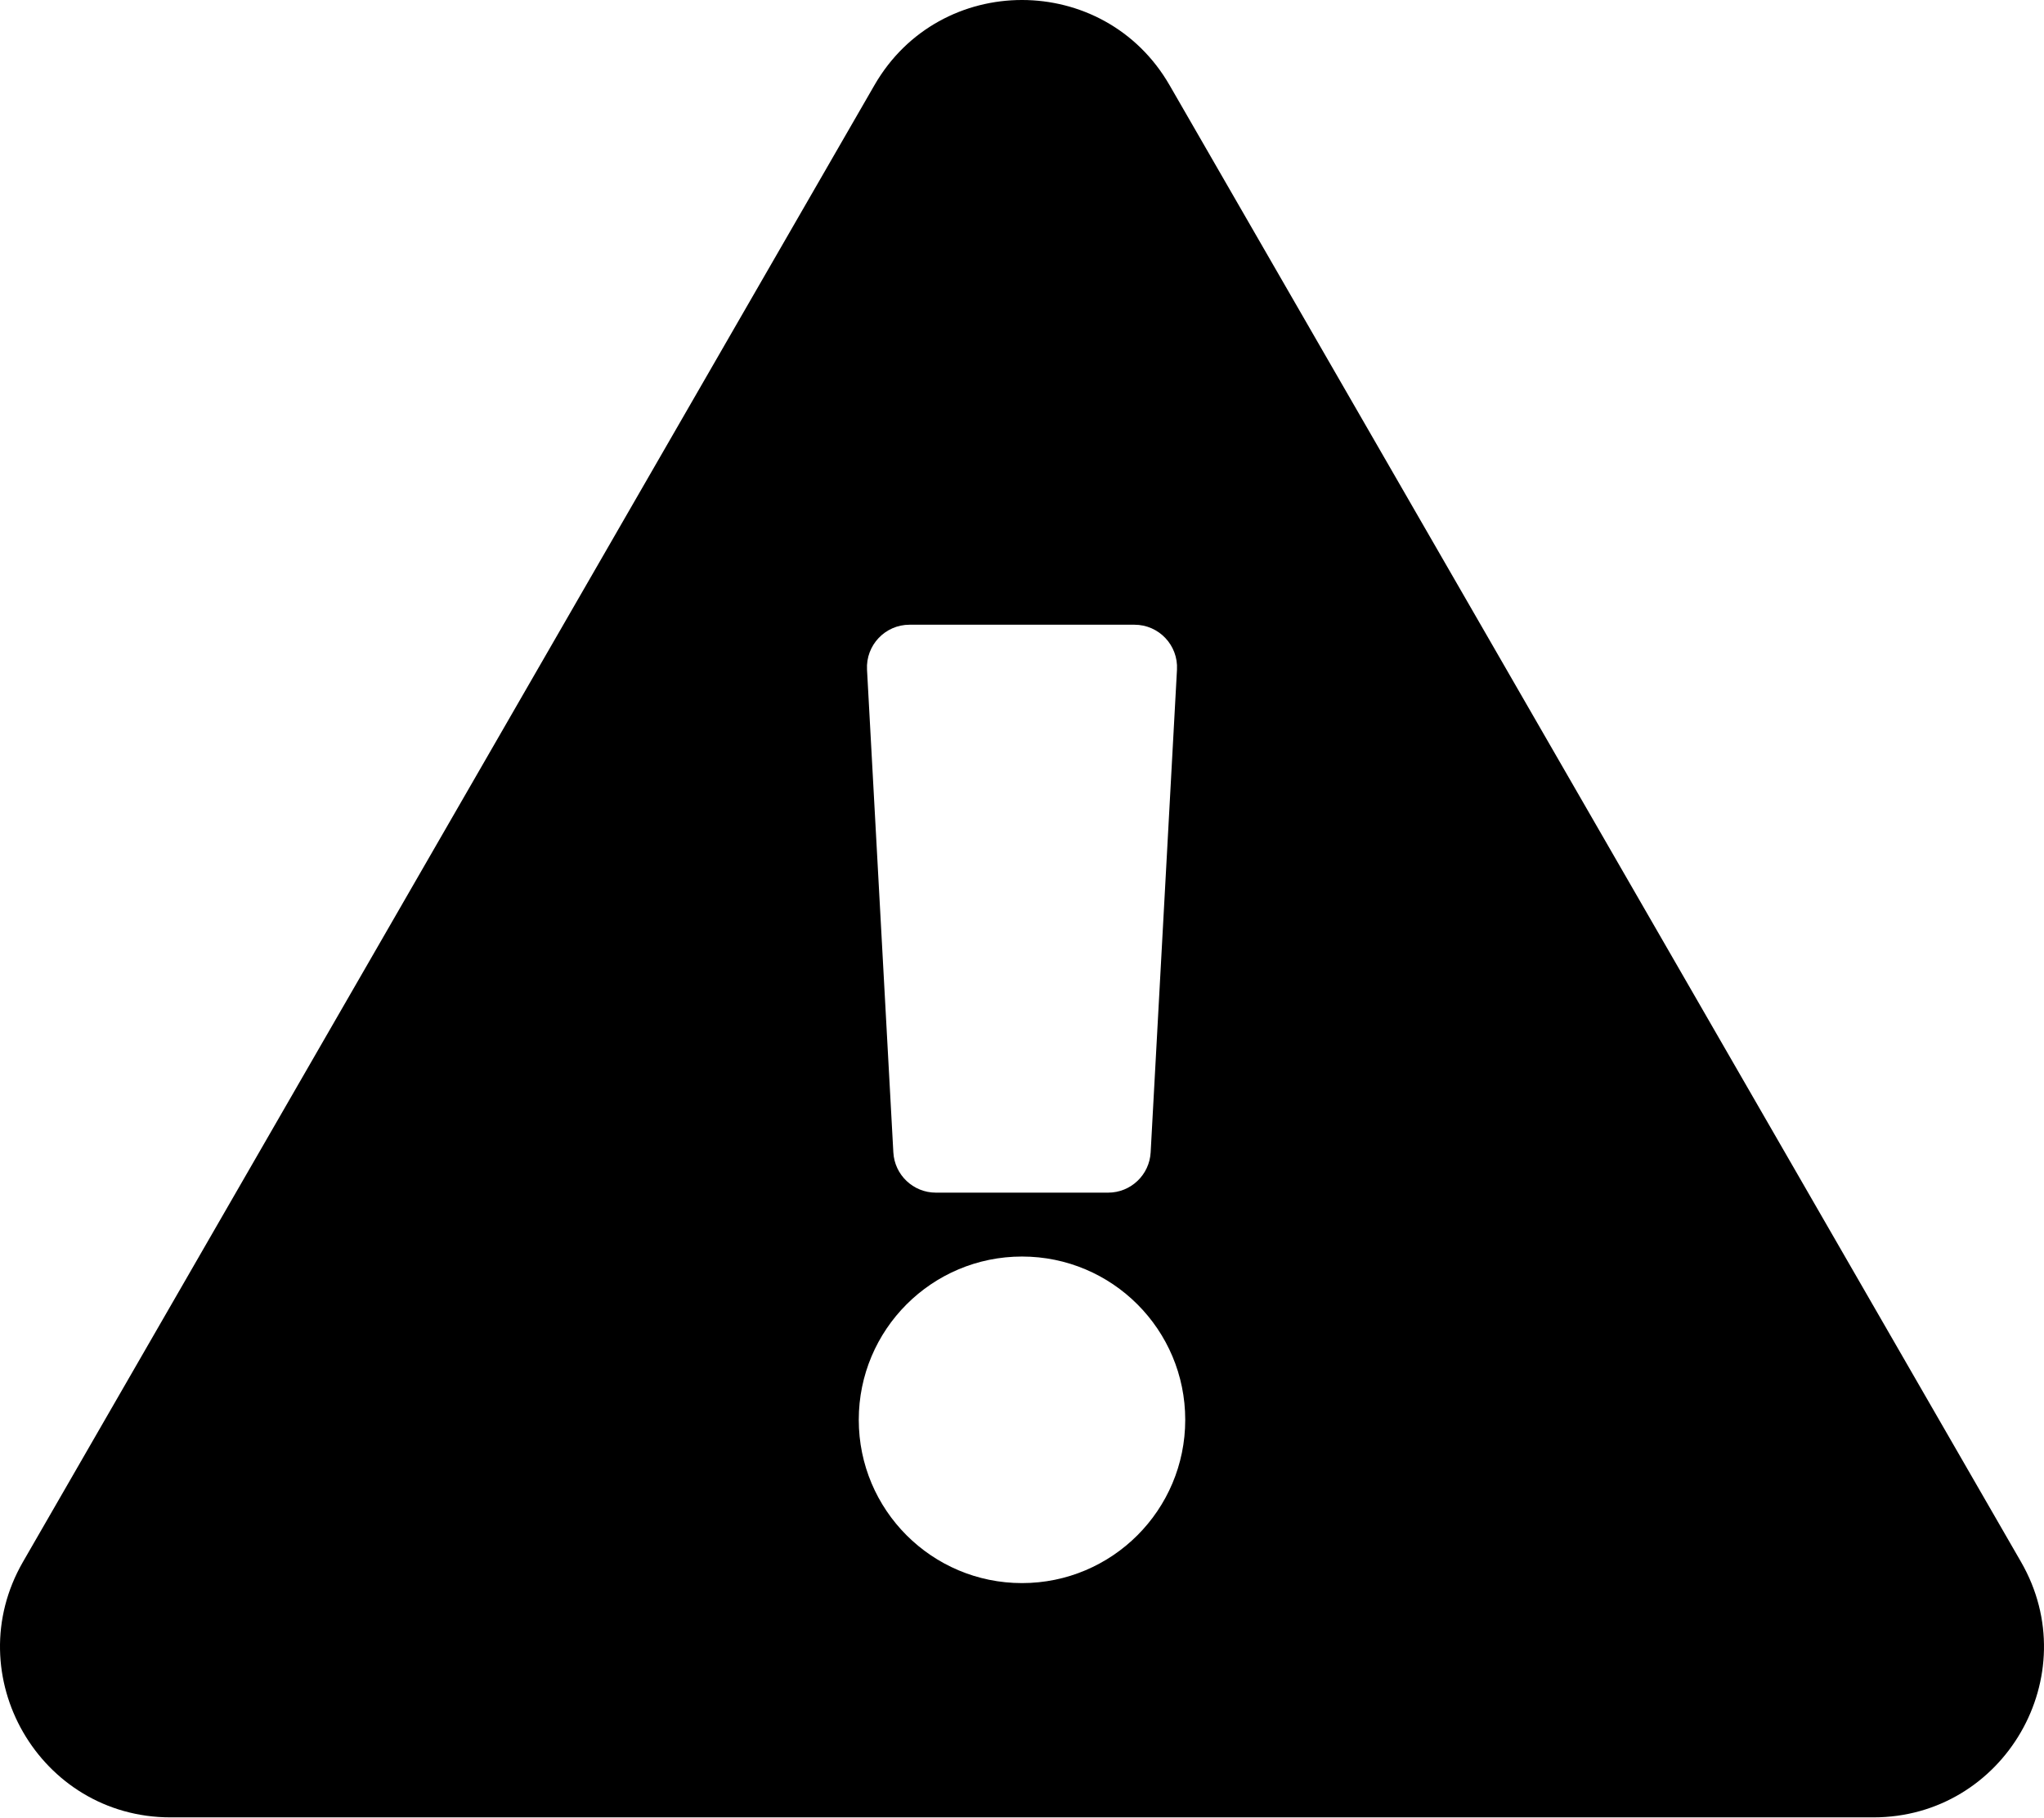
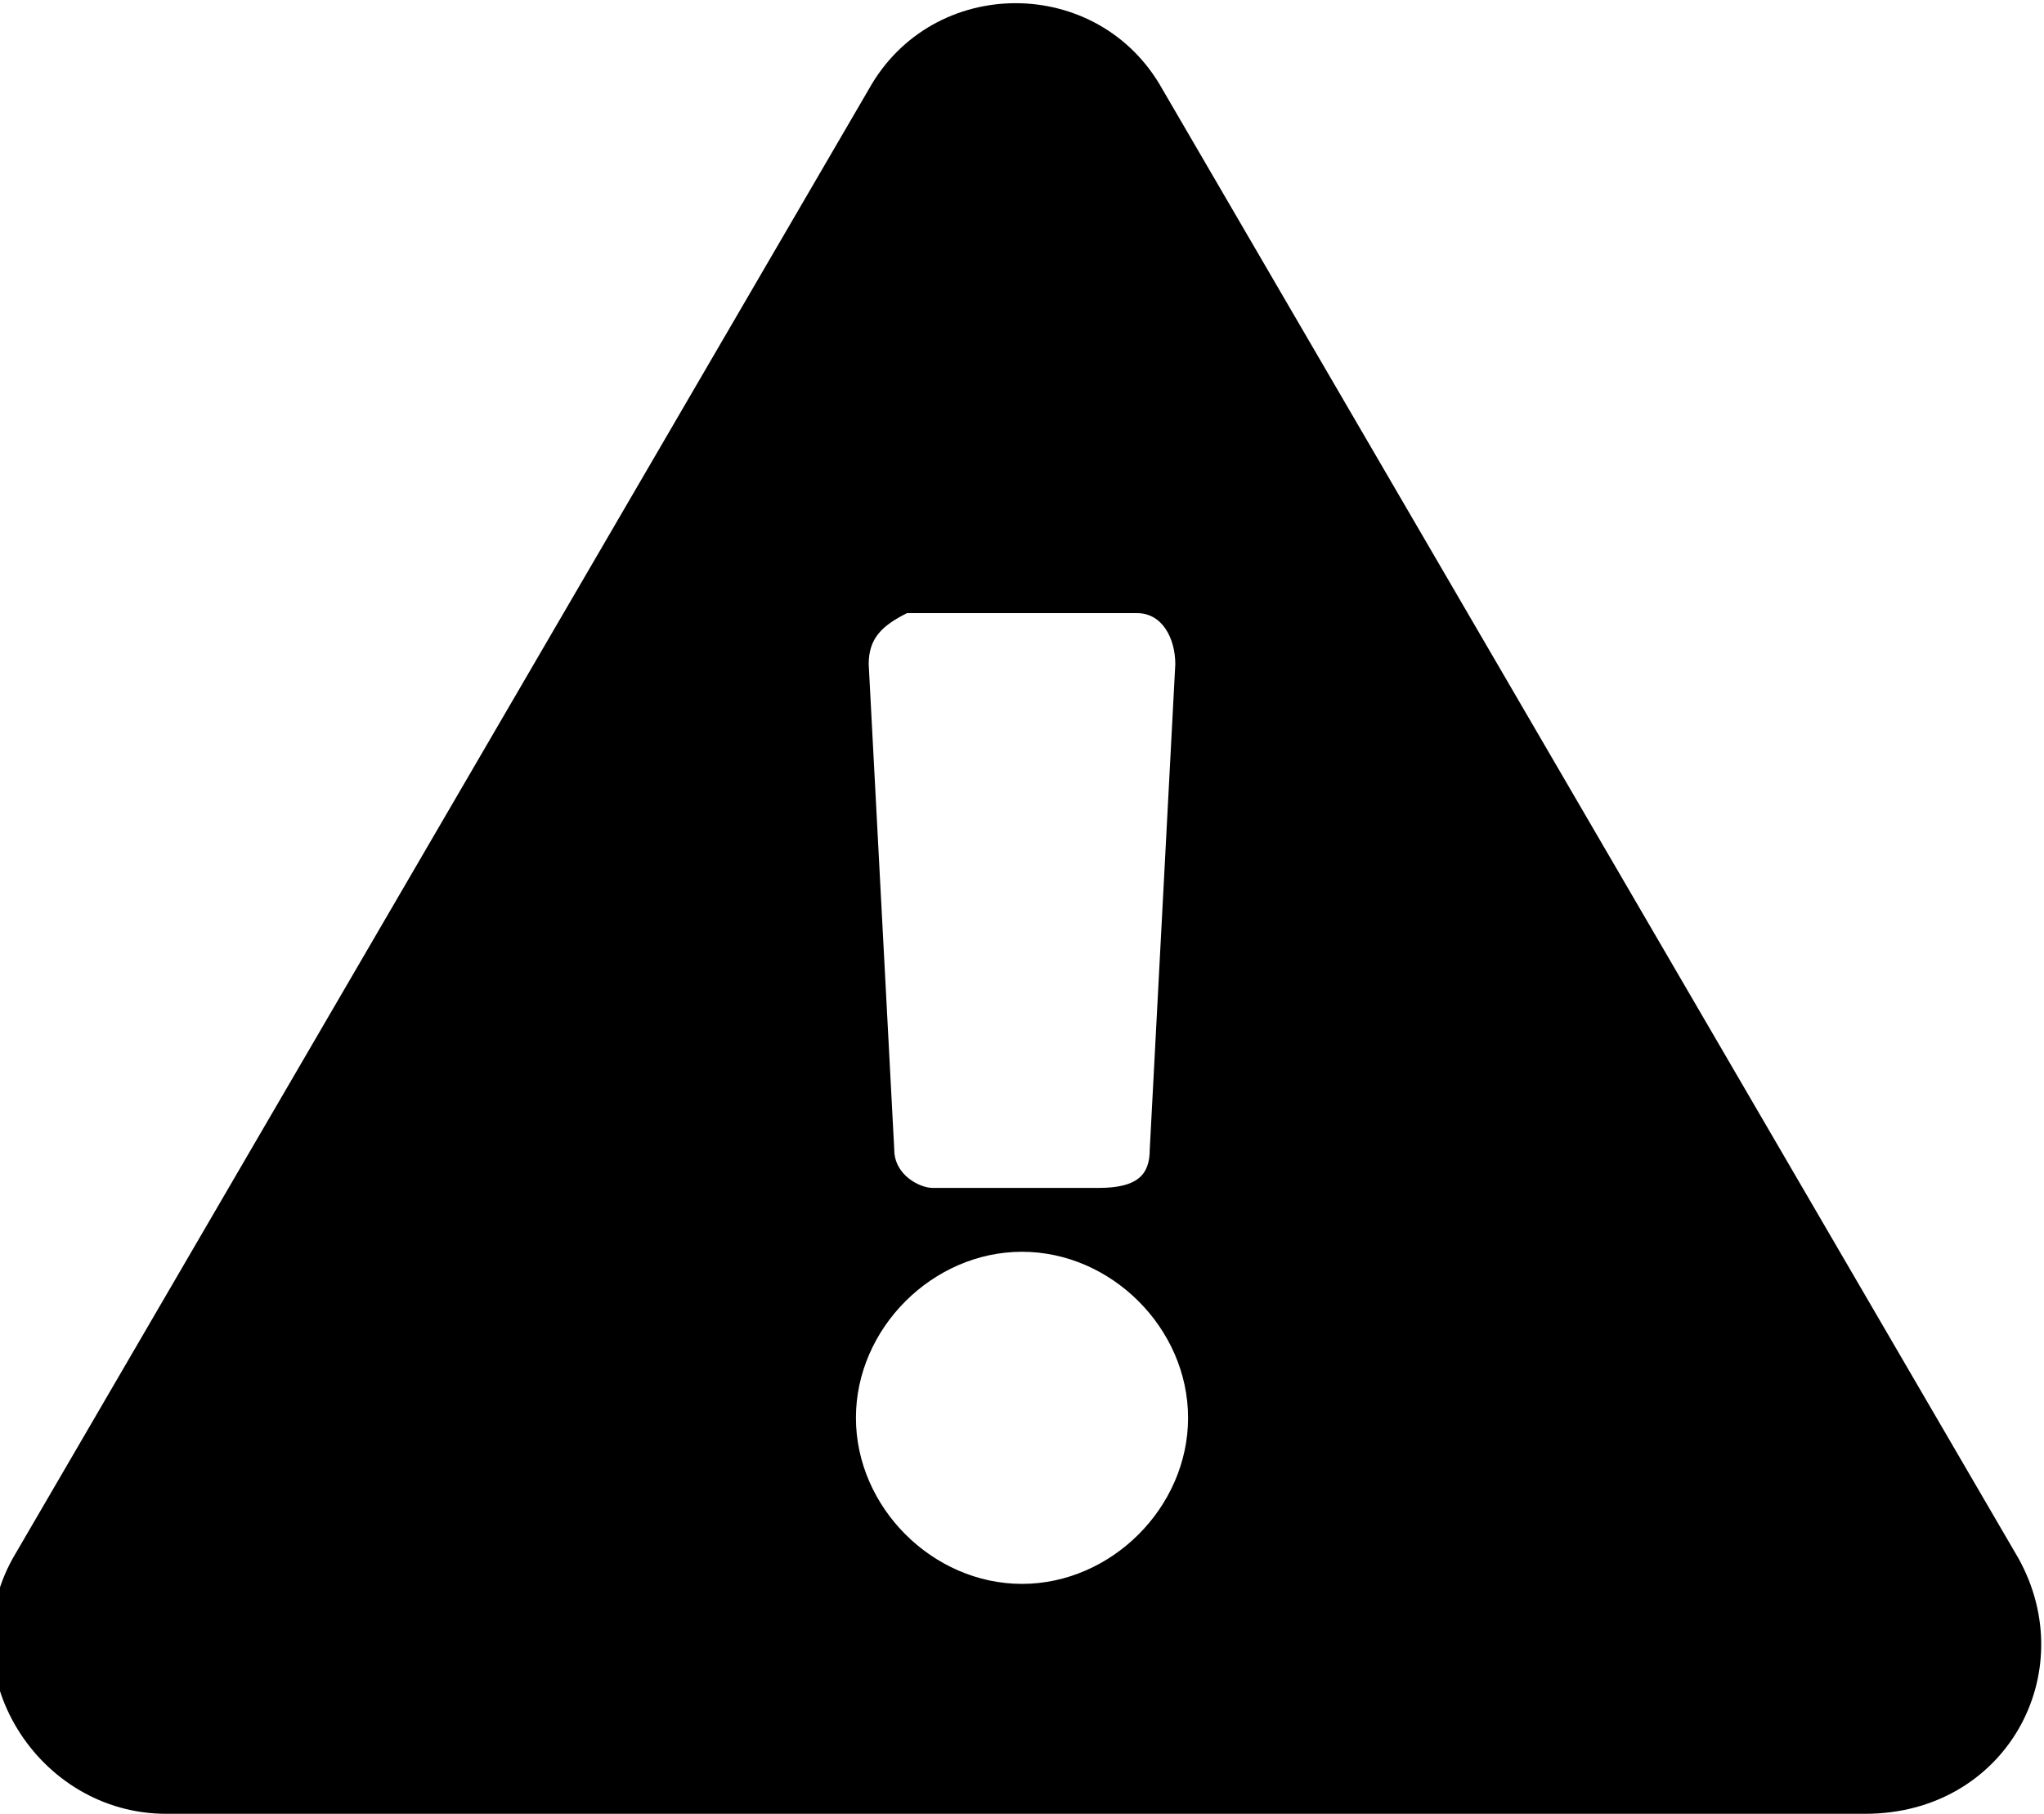
- <svg xmlns="http://www.w3.org/2000/svg" id="icon-danger" role="img" viewBox="0 0 576 512" width="576" height="512">
-   <path fill="currentColor" d="M569.517 440.013C587.975 472.007 564.806 512 527.94 512H48.054c-36.937 0-59.999-40.055-41.577-71.987L246.423 23.985c18.467-32.009 64.72-31.951 83.154 0l239.94 416.028zM288 354c-25.405 0-46 20.595-46 46s20.595 46 46 46 46-20.595 46-46-20.595-46-46-46zm-43.673-165.346l7.418 136c.347 6.364 5.609 11.346 11.982 11.346h48.546c6.373 0 11.635-4.982 11.982-11.346l7.418-136c.375-6.874-5.098-12.654-11.982-12.654h-63.383c-6.884 0-12.356 5.78-11.981 12.654z" />
+ <svg xmlns="http://www.w3.org/2000/svg" id="icon-danger" role="img" viewBox="0 0 16 14.2" width="16" height="14.2">
+   <path fill="currentColor" d="M15.8 12.2c.5.9-.1 2-1.2 2H1.3c-1 0-1.7-1.1-1.2-2L6.8.7c.5-.9 1.8-.9 2.3 0l6.7 11.5zM8 9.8c-.7 0-1.3.6-1.3 1.3s.6 1.3 1.3 1.3 1.3-.6 1.3-1.3S8.7 9.8 8 9.8zM6.8 5.2 7 9c0 .2.2.3.3.3h1.3c.3 0 .4-.1.4-.3l.2-3.8c0-.2-.1-.4-.3-.4H7.1c-.2.1-.3.2-.3.4z" />
</svg>
